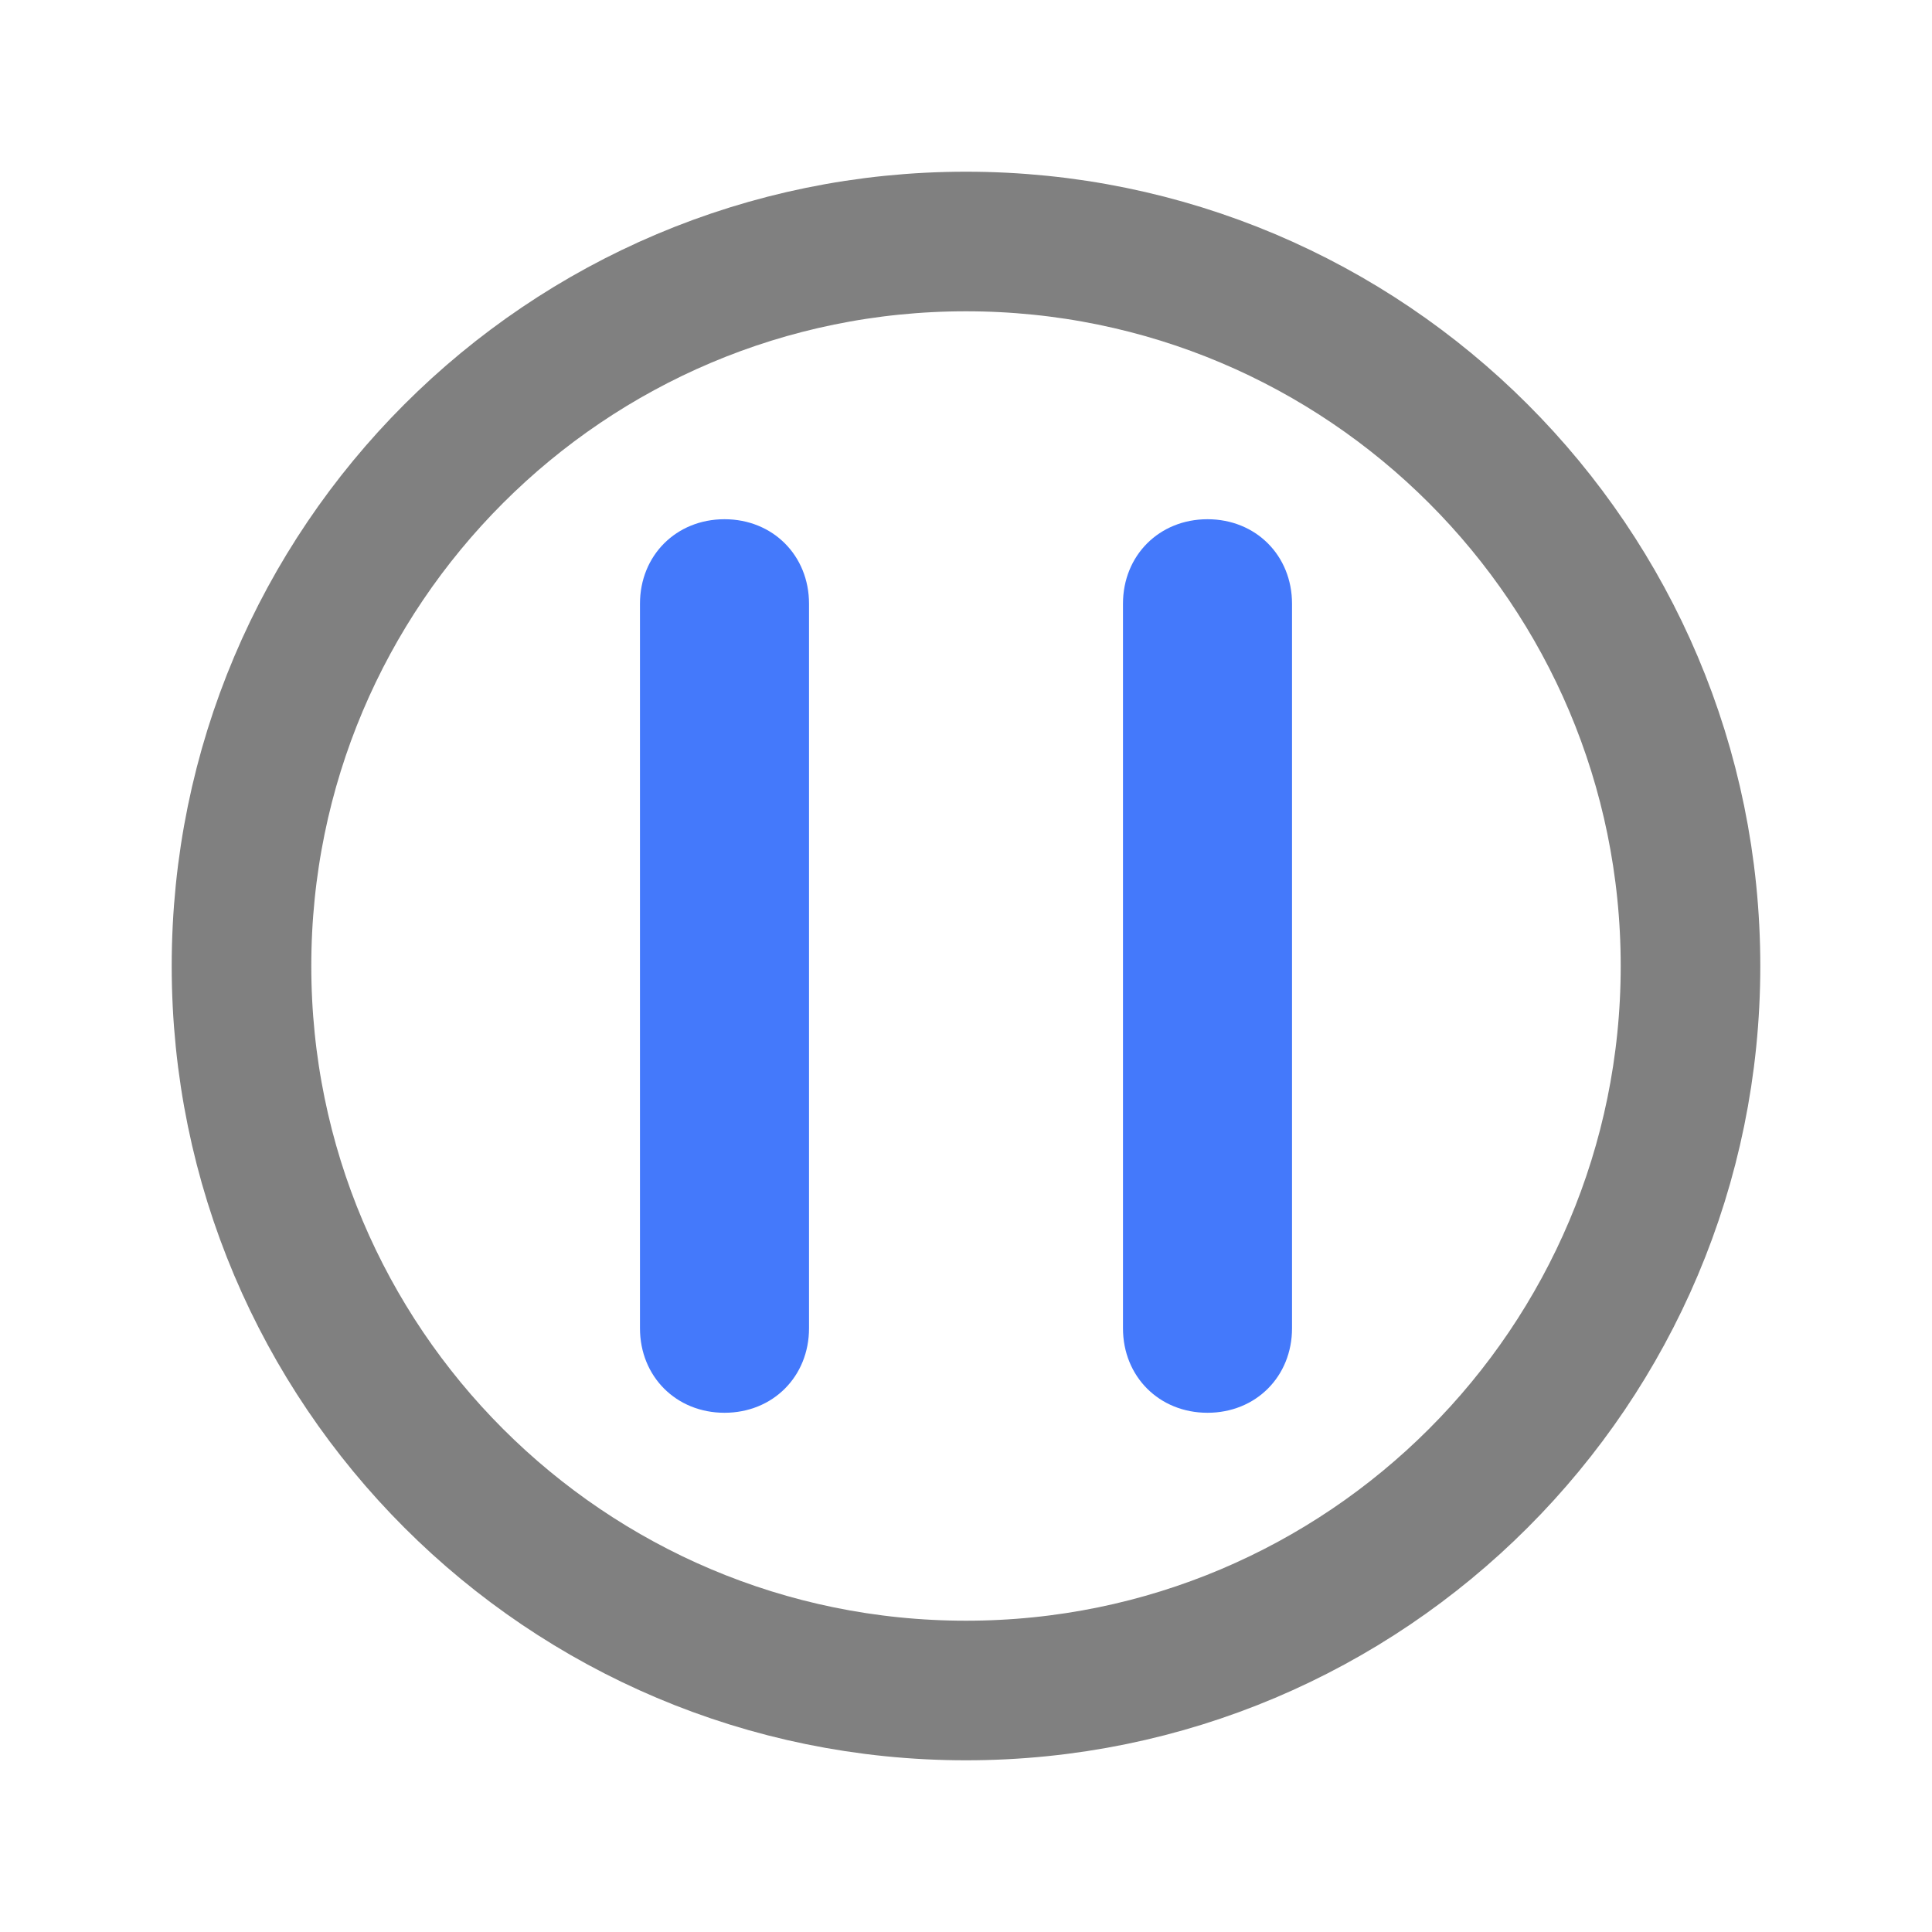
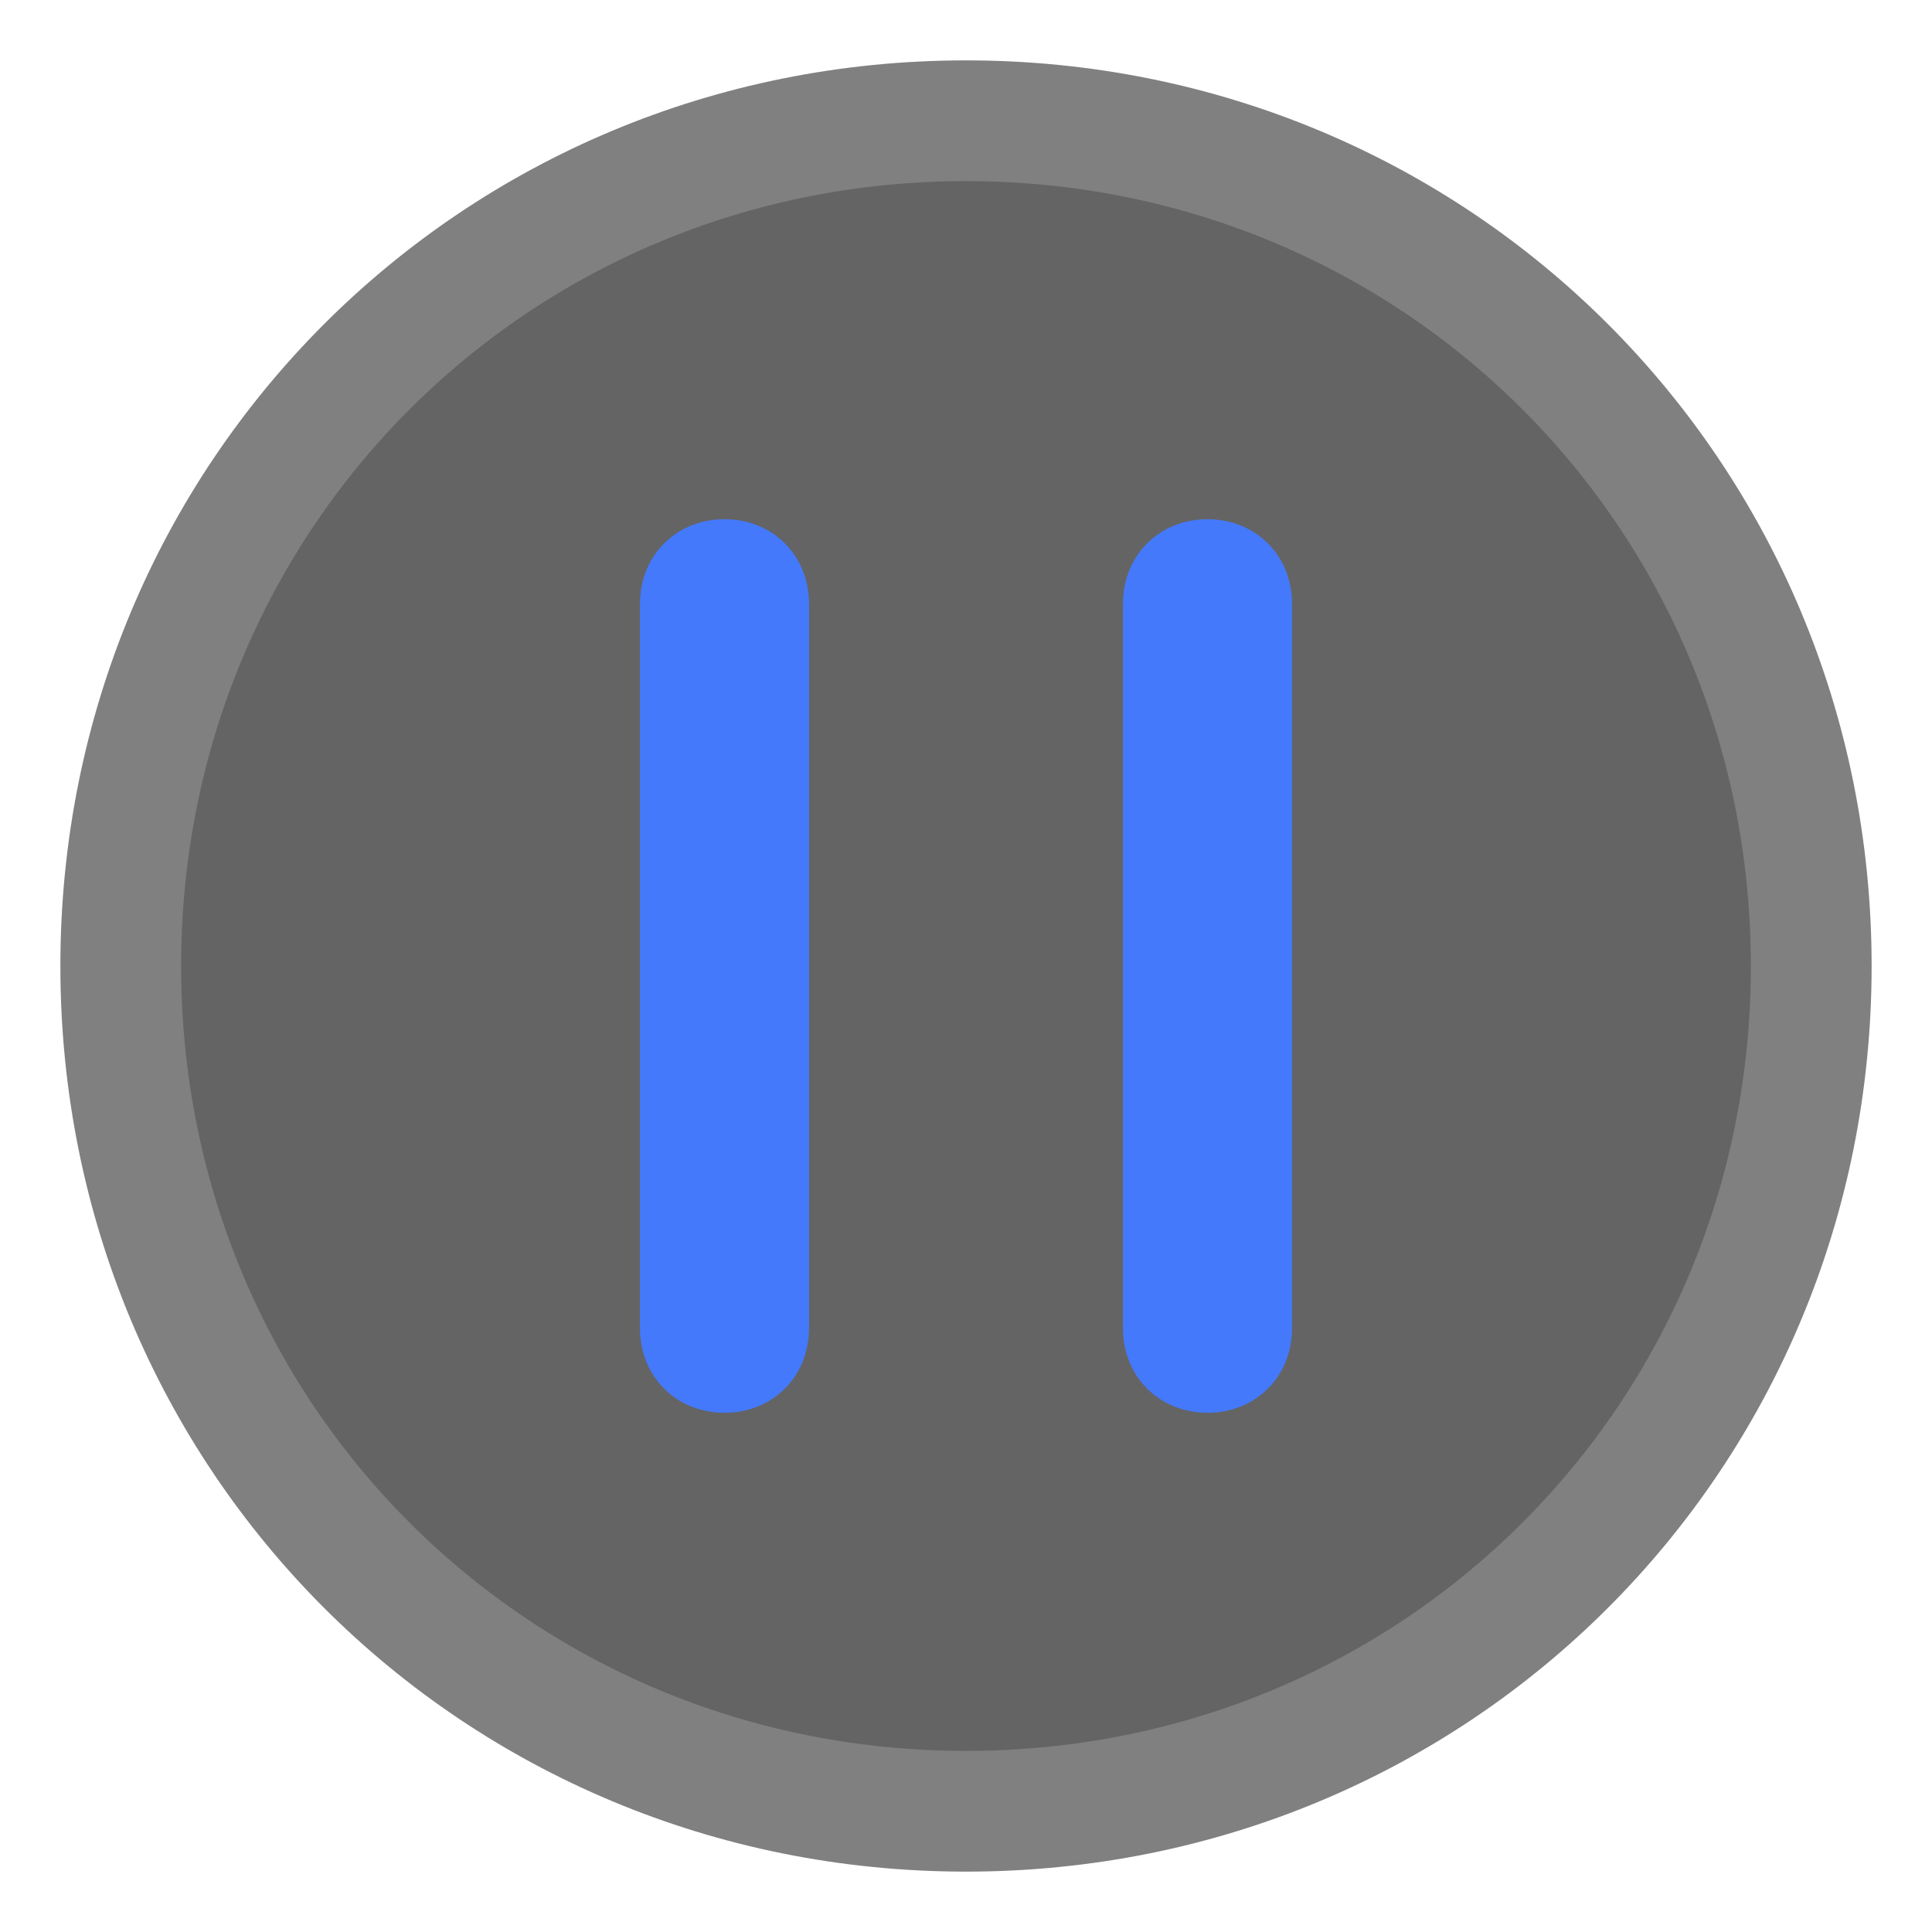
- <svg xmlns="http://www.w3.org/2000/svg" version="1.1" id="图层_1" x="0px" y="0px" viewBox="0 0 16 16" enable-background="new 0 0 16 16" xml:space="preserve">
+ <svg xmlns="http://www.w3.org/2000/svg" version="1.1" id="图层_1" x="0px" y="0px" viewBox="0 0 16 16" style="enable-background:new 0 0 16 16;" xml:space="preserve">
  <g>
+     <path style="fill:#646464;stroke:#808080;stroke-miterlimit:10;" d="M8,1C4.1,1,1,4.1,1,8s3.1,7,7,7s7-3.1,7-7S11.9,1,8,1L8,1z" />
    <g>
      <g>
-         <path fill="#4479FB" d="M6,11.7c-0.4,0-0.7-0.3-0.7-0.7V5c0-0.4,0.3-0.7,0.7-0.7S6.7,4.6,6.7,5v6C6.7,11.4,6.4,11.7,6,11.7z" />
+         <path style="fill:#4479FB;" d="M6,11.7c-0.4,0-0.7-0.3-0.7-0.7V5c0-0.4,0.3-0.7,0.7-0.7S6.7,4.6,6.7,5v6     C6.7,11.4,6.4,11.7,6,11.7z" />
      </g>
      <g>
-         <path fill="#4479FB" d="M10,11.7c-0.4,0-0.7-0.3-0.7-0.7V5c0-0.4,0.3-0.7,0.7-0.7s0.7,0.3,0.7,0.7v6C10.7,11.4,10.4,11.7,10,11.7     z" />
+         <path style="fill:#4479FB;" d="M10,11.7c-0.4,0-0.7-0.3-0.7-0.7V5c0-0.4,0.3-0.7,0.7-0.7s0.7,0.3,0.7,0.7v6     C10.7,11.4,10.4,11.7,10,11.7z" />
      </g>
    </g>
-     <circle fill="none" stroke="#808080" stroke-width="1.156" stroke-miterlimit="10" cx="8" cy="8" r="6" />
  </g>
-   <g>
- </g>
-   <g>
- </g>
-   <g>
- </g>
-   <g>
- </g>
-   <g>
- </g>
-   <g>
- </g>
</svg>
